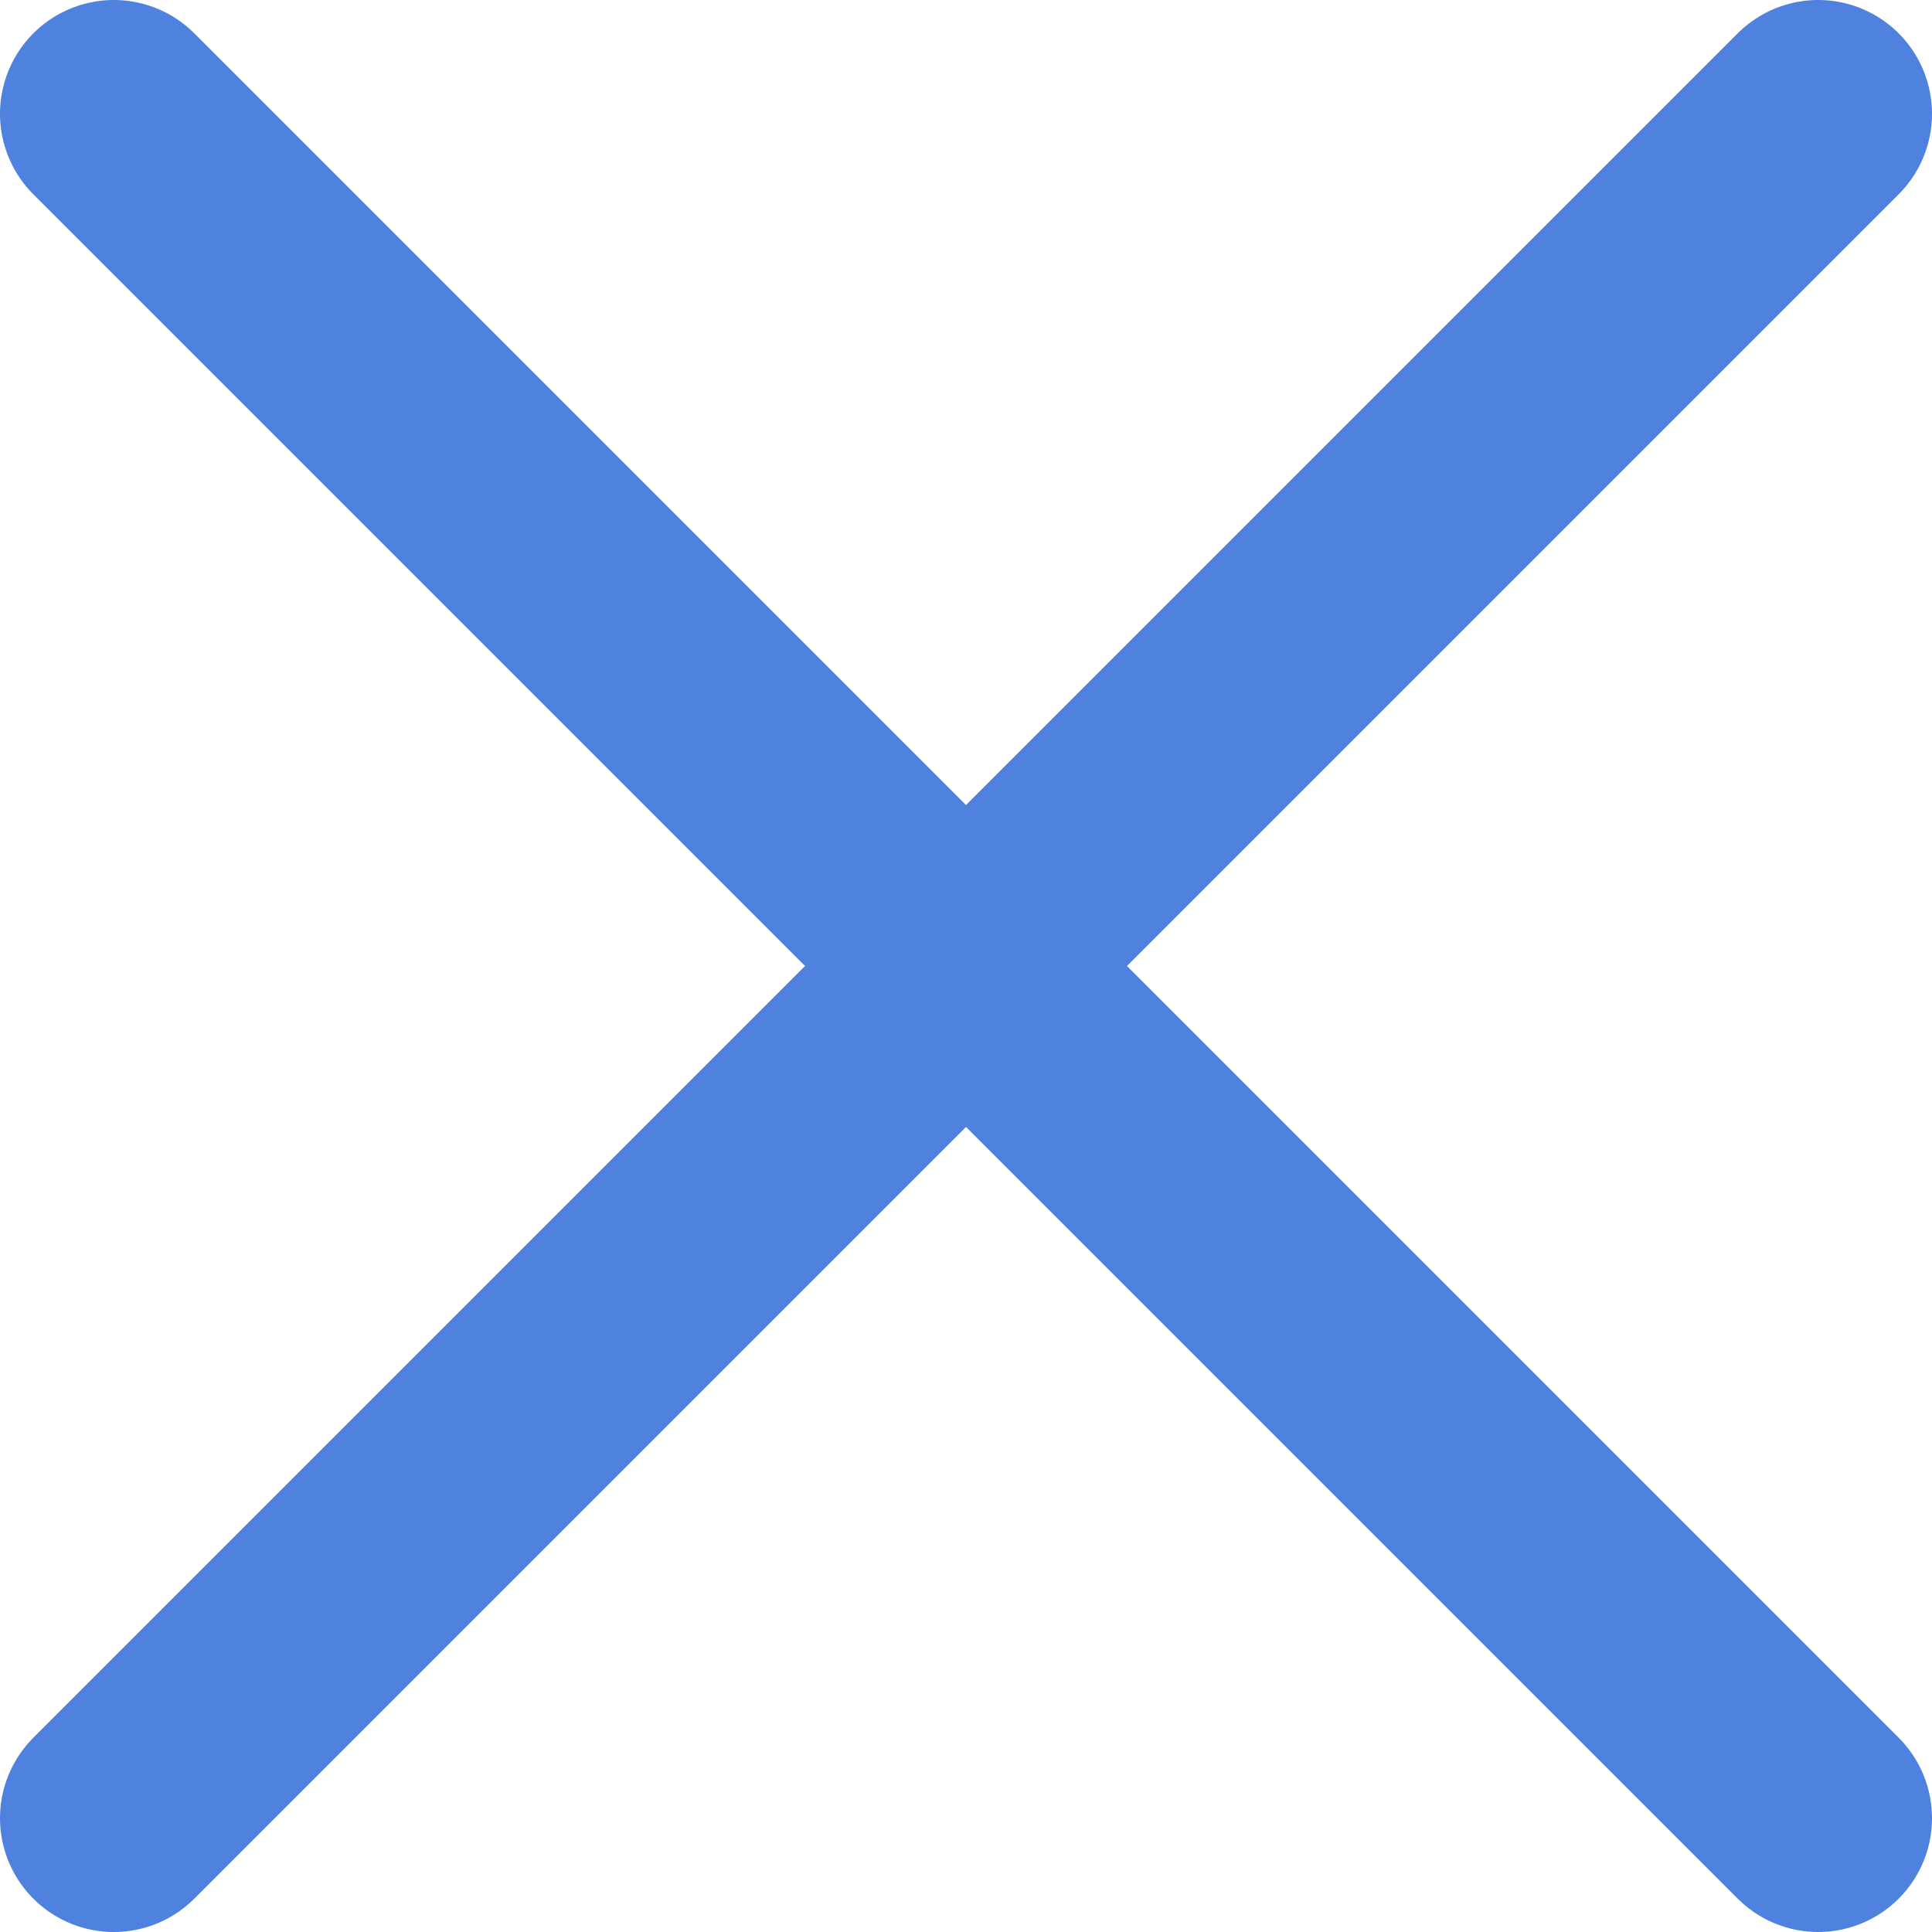
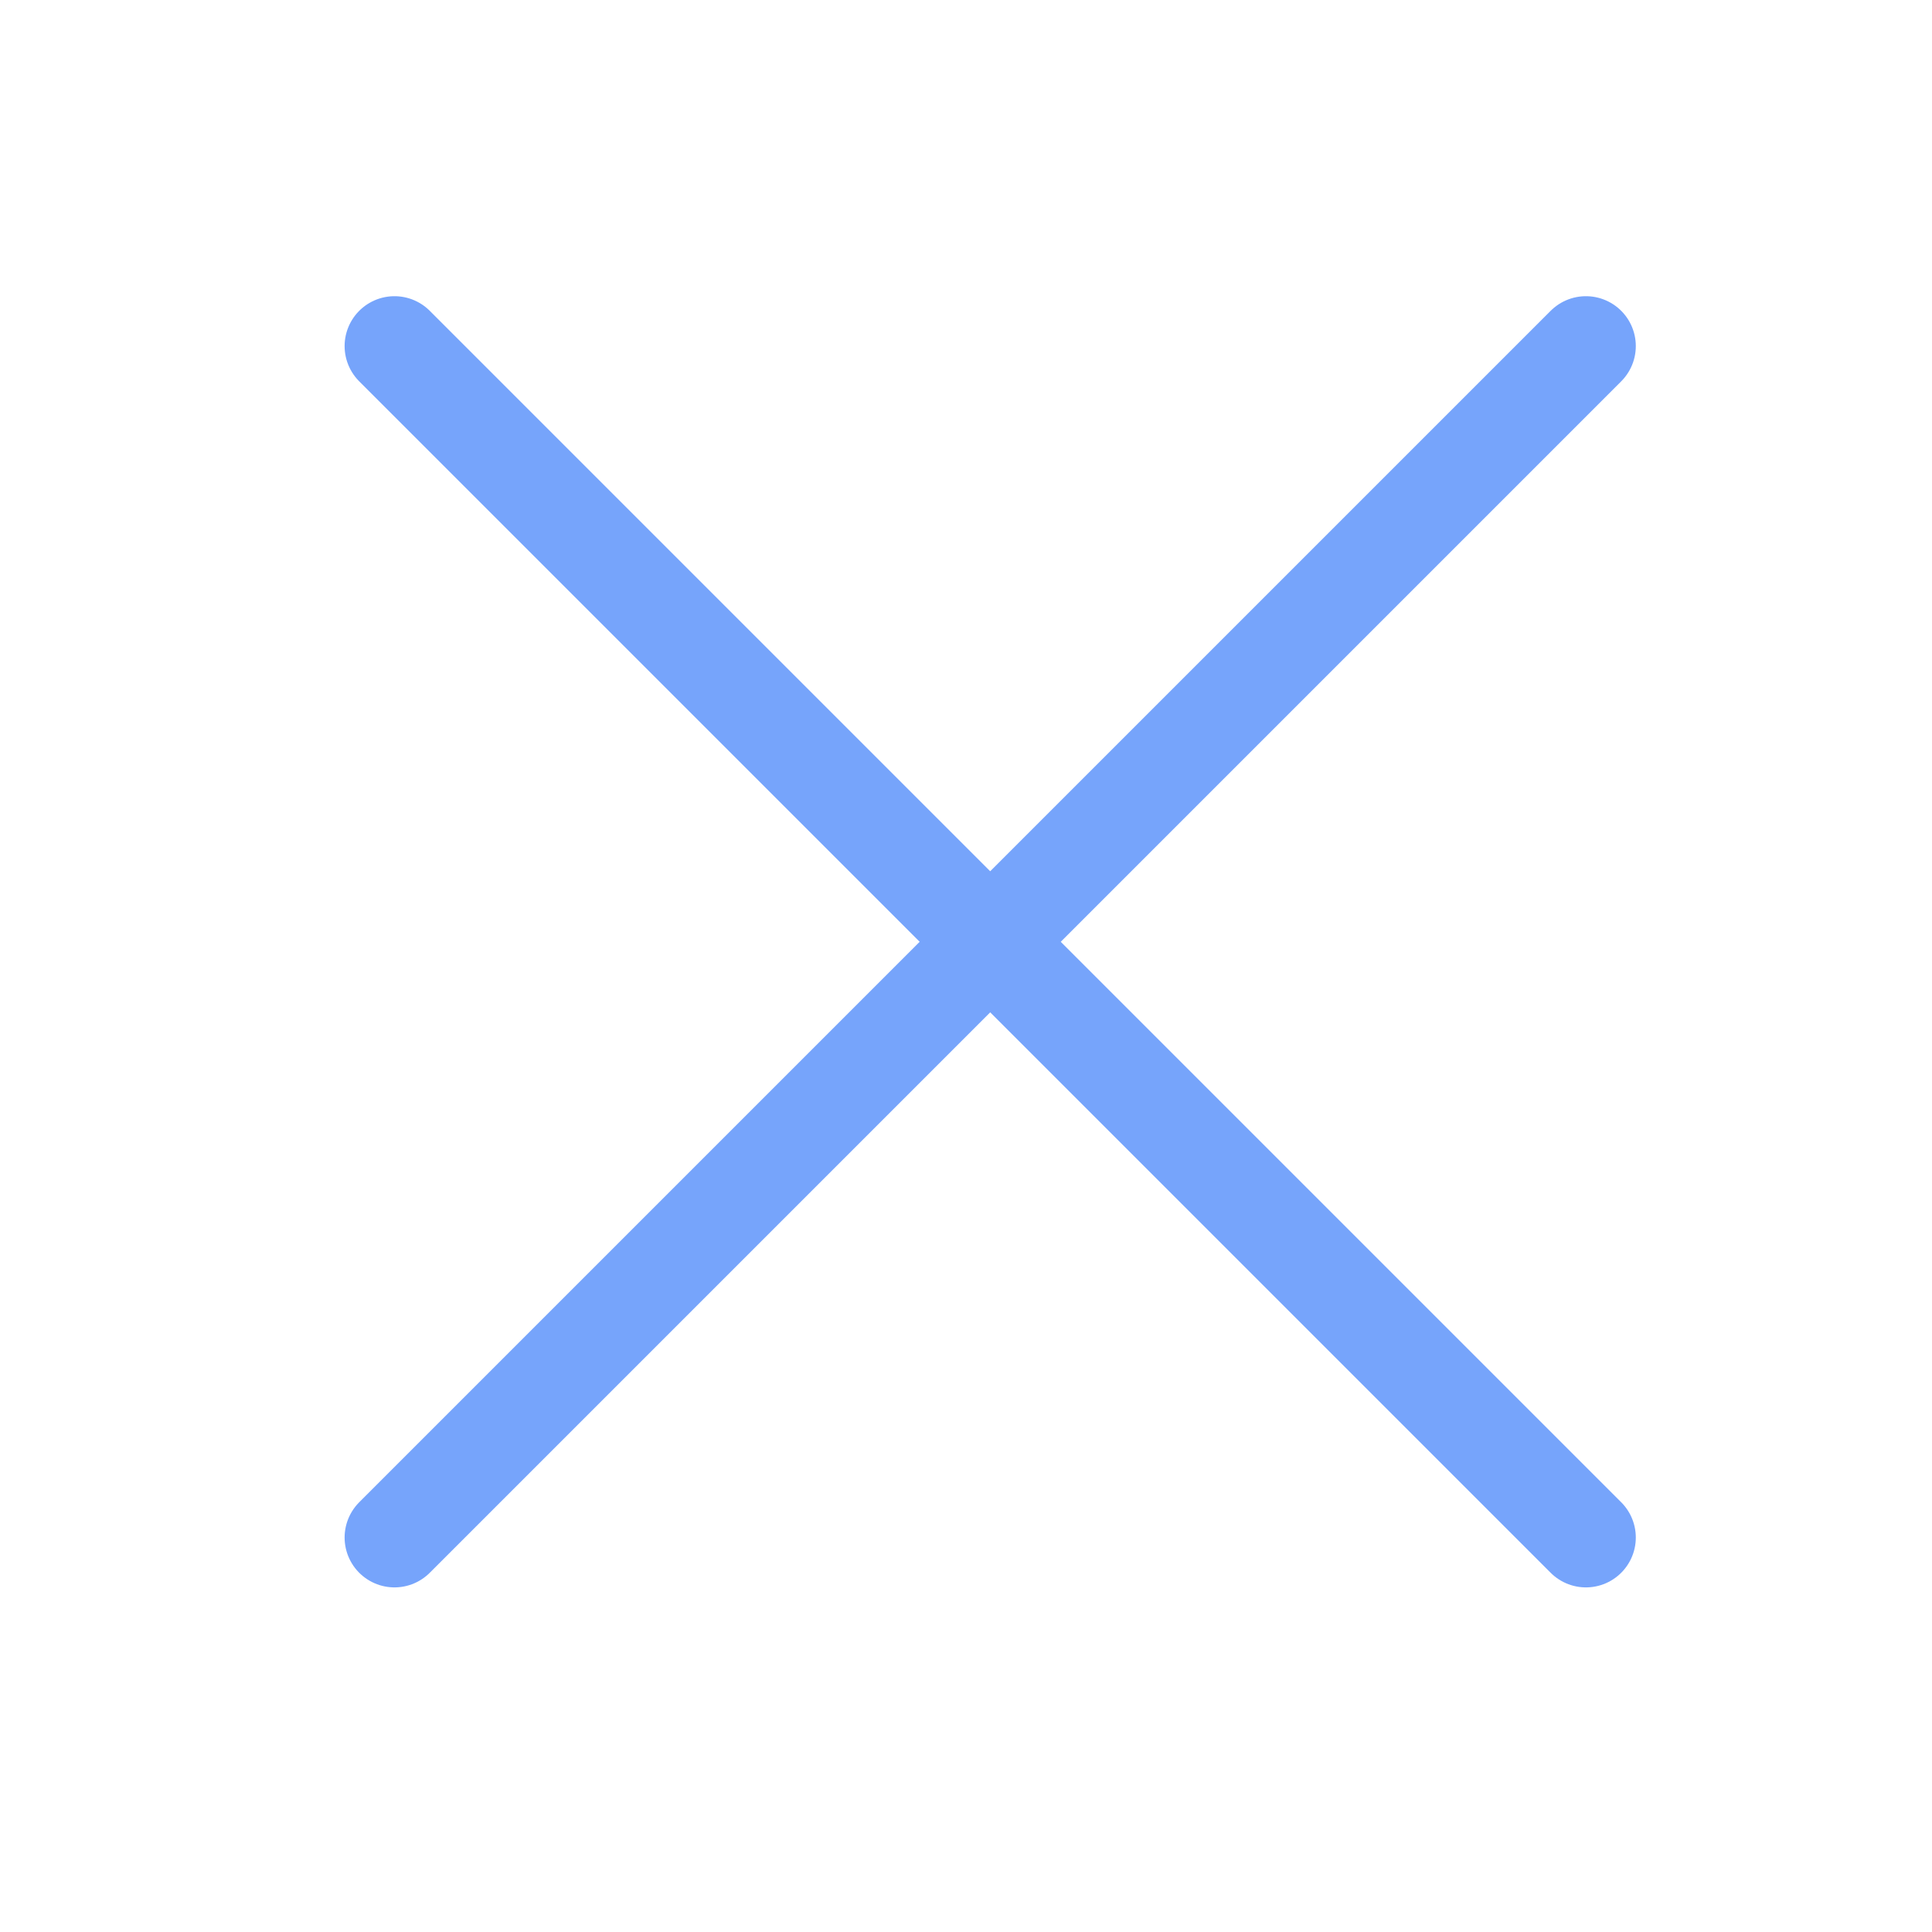
- <svg xmlns="http://www.w3.org/2000/svg" viewBox="0 0 84.88 84.88">
+ <svg xmlns="http://www.w3.org/2000/svg" viewBox="0 0 290.52 290.52">
  <defs>
-     <style>.cls-1{fill:none;stroke:#4f81df;stroke-linecap:round;stroke-miterlimit:10;stroke-width:10px;}</style>
+     <style>
+       .cls-1,
+       .cls-2 {
+         fill: none;
+       }
+ 
+       .cls-1 {
+         stroke: #76a4fb;
+         stroke-linecap: round;
+         stroke-miterlimit: 10;
+         stroke-width: 15px;
+       }
+     </style>
  </defs>
  <g id="Layer_2" data-name="Layer 2">
    <g id="Layer_1-2" data-name="Layer 1">
-       <line class="cls-1" x1="5" y1="79.88" x2="79.88" y2="5" />
-       <line class="cls-1" x1="5" y1="5" x2="79.88" y2="79.88" />
+       <line class="cls-1" x1="59.32" y1="231.2" x2="238.48" y2="52.04" />
+       <line class="cls-1" x1="59.32" y1="52.04" x2="238.48" y2="231.2" />
+       <rect class="cls-2" width="290.52" height="290.52" />
    </g>
  </g>
</svg>
